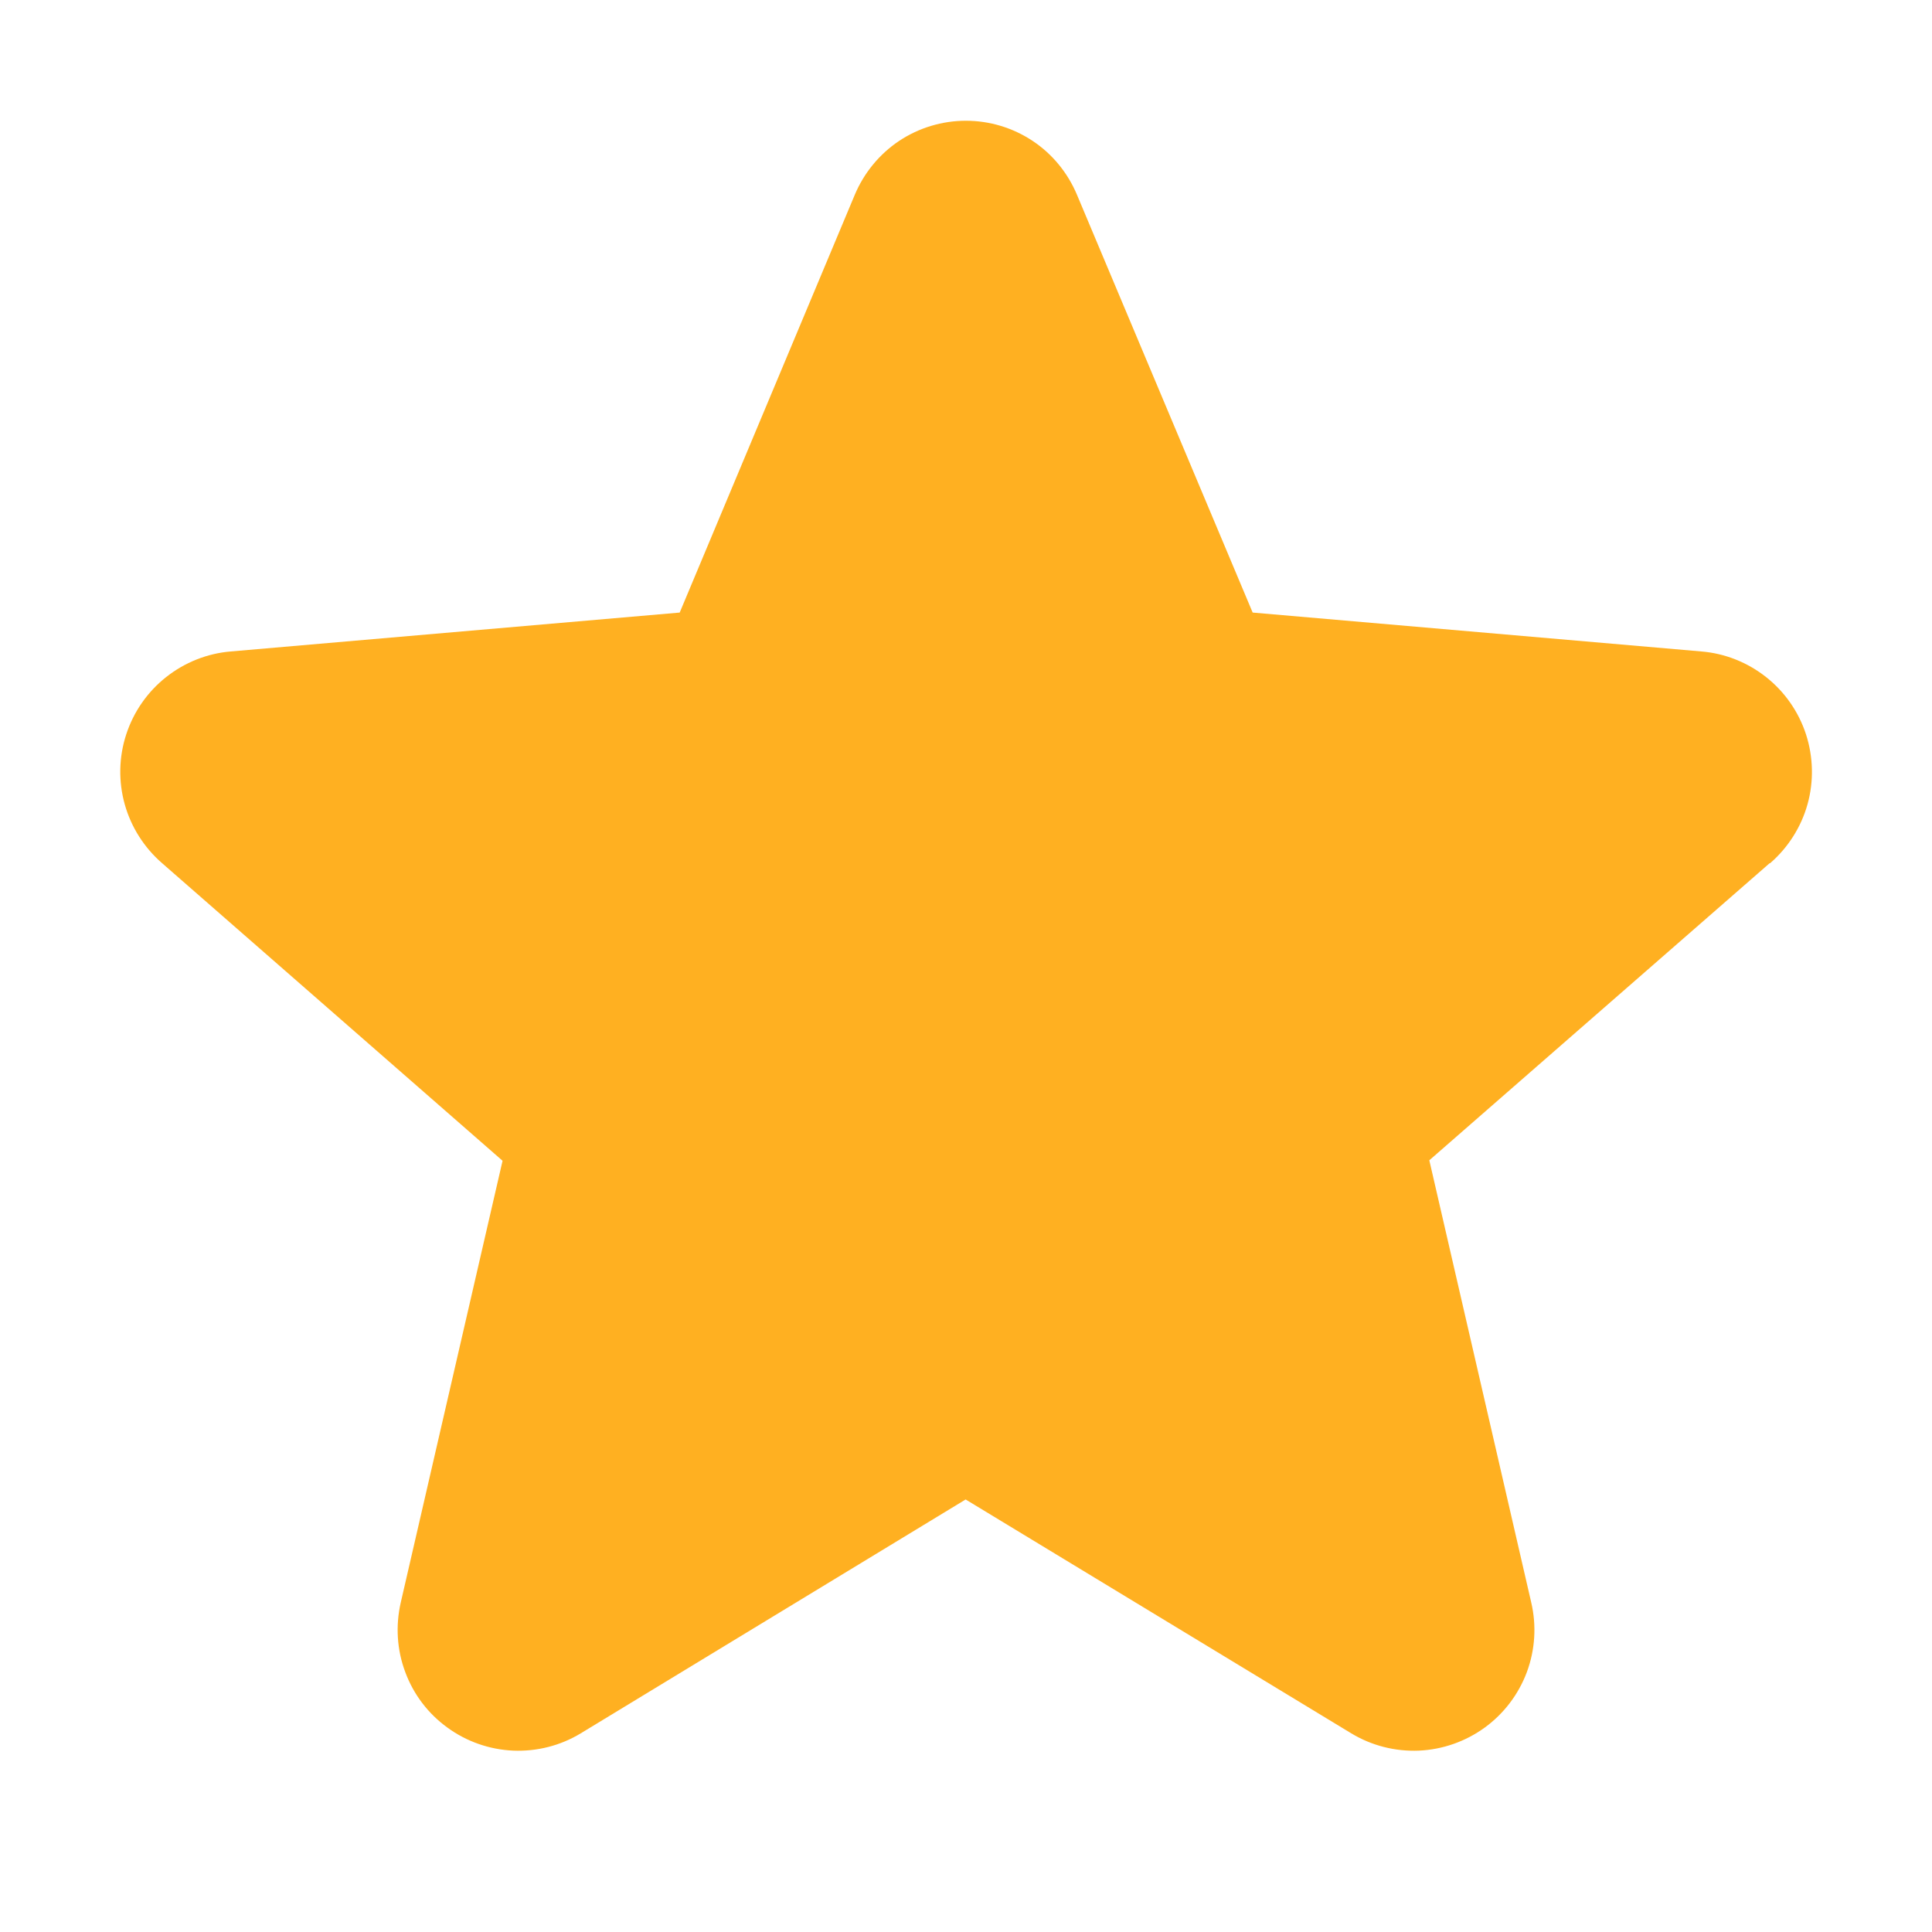
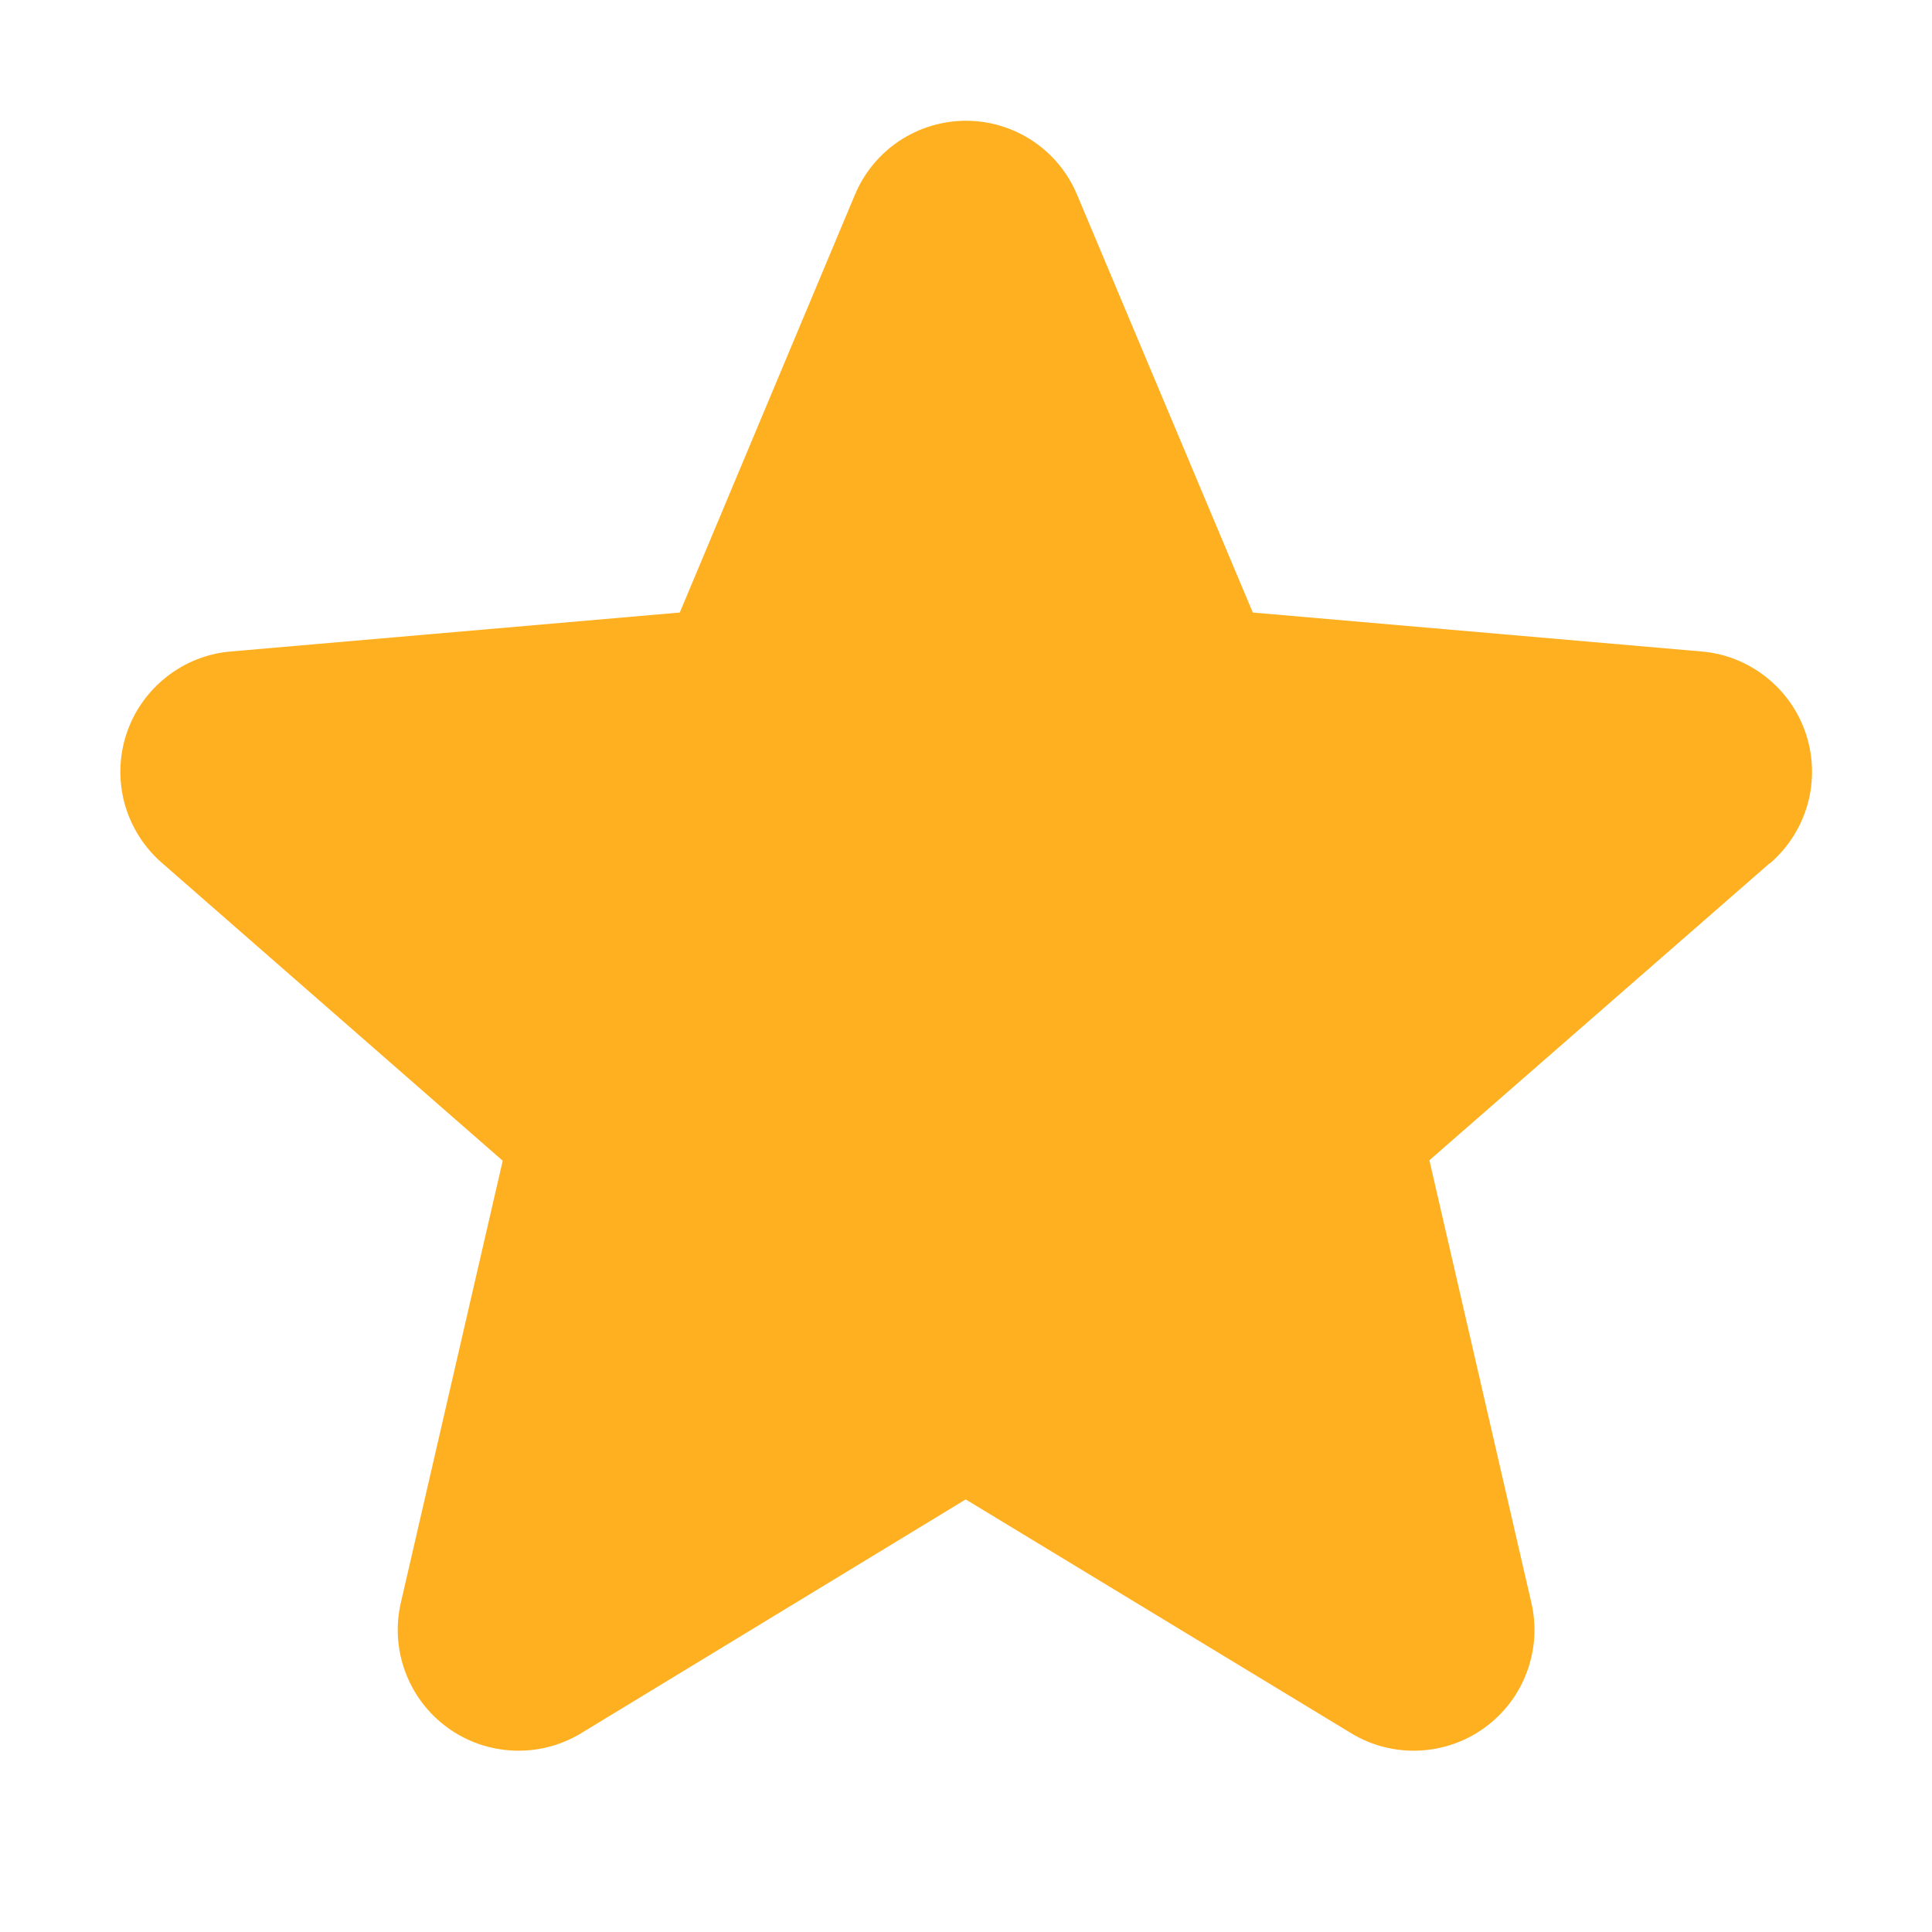
- <svg xmlns="http://www.w3.org/2000/svg" width="16" height="16" viewBox="0 0 16 16" fill="none">
-   <path d="M14.655 7.149L11.837 9.609L12.681 13.271C12.726 13.463 12.713 13.663 12.645 13.847C12.576 14.032 12.454 14.192 12.296 14.307C12.136 14.423 11.947 14.489 11.751 14.498C11.554 14.506 11.36 14.457 11.191 14.355L7.997 12.418L4.809 14.355C4.641 14.457 4.446 14.506 4.25 14.498C4.053 14.489 3.864 14.423 3.705 14.307C3.546 14.192 3.424 14.032 3.356 13.847C3.287 13.663 3.275 13.463 3.319 13.271L4.162 9.613L1.343 7.149C1.194 7.02 1.086 6.85 1.033 6.661C0.98 6.471 0.984 6.27 1.045 6.083C1.106 5.895 1.221 5.73 1.375 5.608C1.529 5.486 1.716 5.411 1.912 5.395L5.629 5.073L7.079 1.613C7.155 1.432 7.283 1.276 7.446 1.167C7.61 1.058 7.803 1 7.999 1C8.196 1 8.388 1.058 8.552 1.167C8.716 1.276 8.843 1.432 8.919 1.613L10.374 5.073L14.089 5.395C14.286 5.411 14.473 5.486 14.627 5.608C14.781 5.73 14.896 5.895 14.957 6.083C15.017 6.27 15.022 6.471 14.969 6.661C14.916 6.85 14.808 7.02 14.659 7.149H14.655Z" fill="#FFB021" />
+ <svg xmlns="http://www.w3.org/2000/svg" width="20" height="20" viewBox="0 0 20 20" fill="none">
+   <path d="M18.32 8.936L14.797 12.011L15.852 16.589C15.908 16.828 15.892 17.079 15.806 17.309C15.721 17.54 15.569 17.739 15.37 17.884C15.172 18.029 14.935 18.111 14.689 18.122C14.444 18.133 14.2 18.071 13.99 17.944L9.997 15.522L6.013 17.944C5.802 18.071 5.559 18.133 5.313 18.122C5.068 18.111 4.831 18.029 4.632 17.884C4.433 17.739 4.282 17.54 4.196 17.309C4.11 17.079 4.094 16.828 4.15 16.589L5.204 12.016L1.68 8.936C1.493 8.775 1.359 8.563 1.292 8.326C1.226 8.089 1.231 7.837 1.307 7.603C1.383 7.369 1.527 7.163 1.72 7.01C1.912 6.857 2.146 6.764 2.391 6.744L7.037 6.341L8.85 2.016C8.945 1.789 9.104 1.596 9.309 1.459C9.514 1.323 9.754 1.25 10 1.25C10.246 1.25 10.486 1.323 10.691 1.459C10.896 1.596 11.055 1.789 11.15 2.016L12.969 6.341L17.613 6.744C17.858 6.764 18.091 6.857 18.284 7.01C18.477 7.163 18.621 7.369 18.697 7.603C18.773 7.837 18.778 8.089 18.712 8.326C18.645 8.563 18.511 8.775 18.324 8.936H18.32Z" fill="#FFB021" />
</svg>
